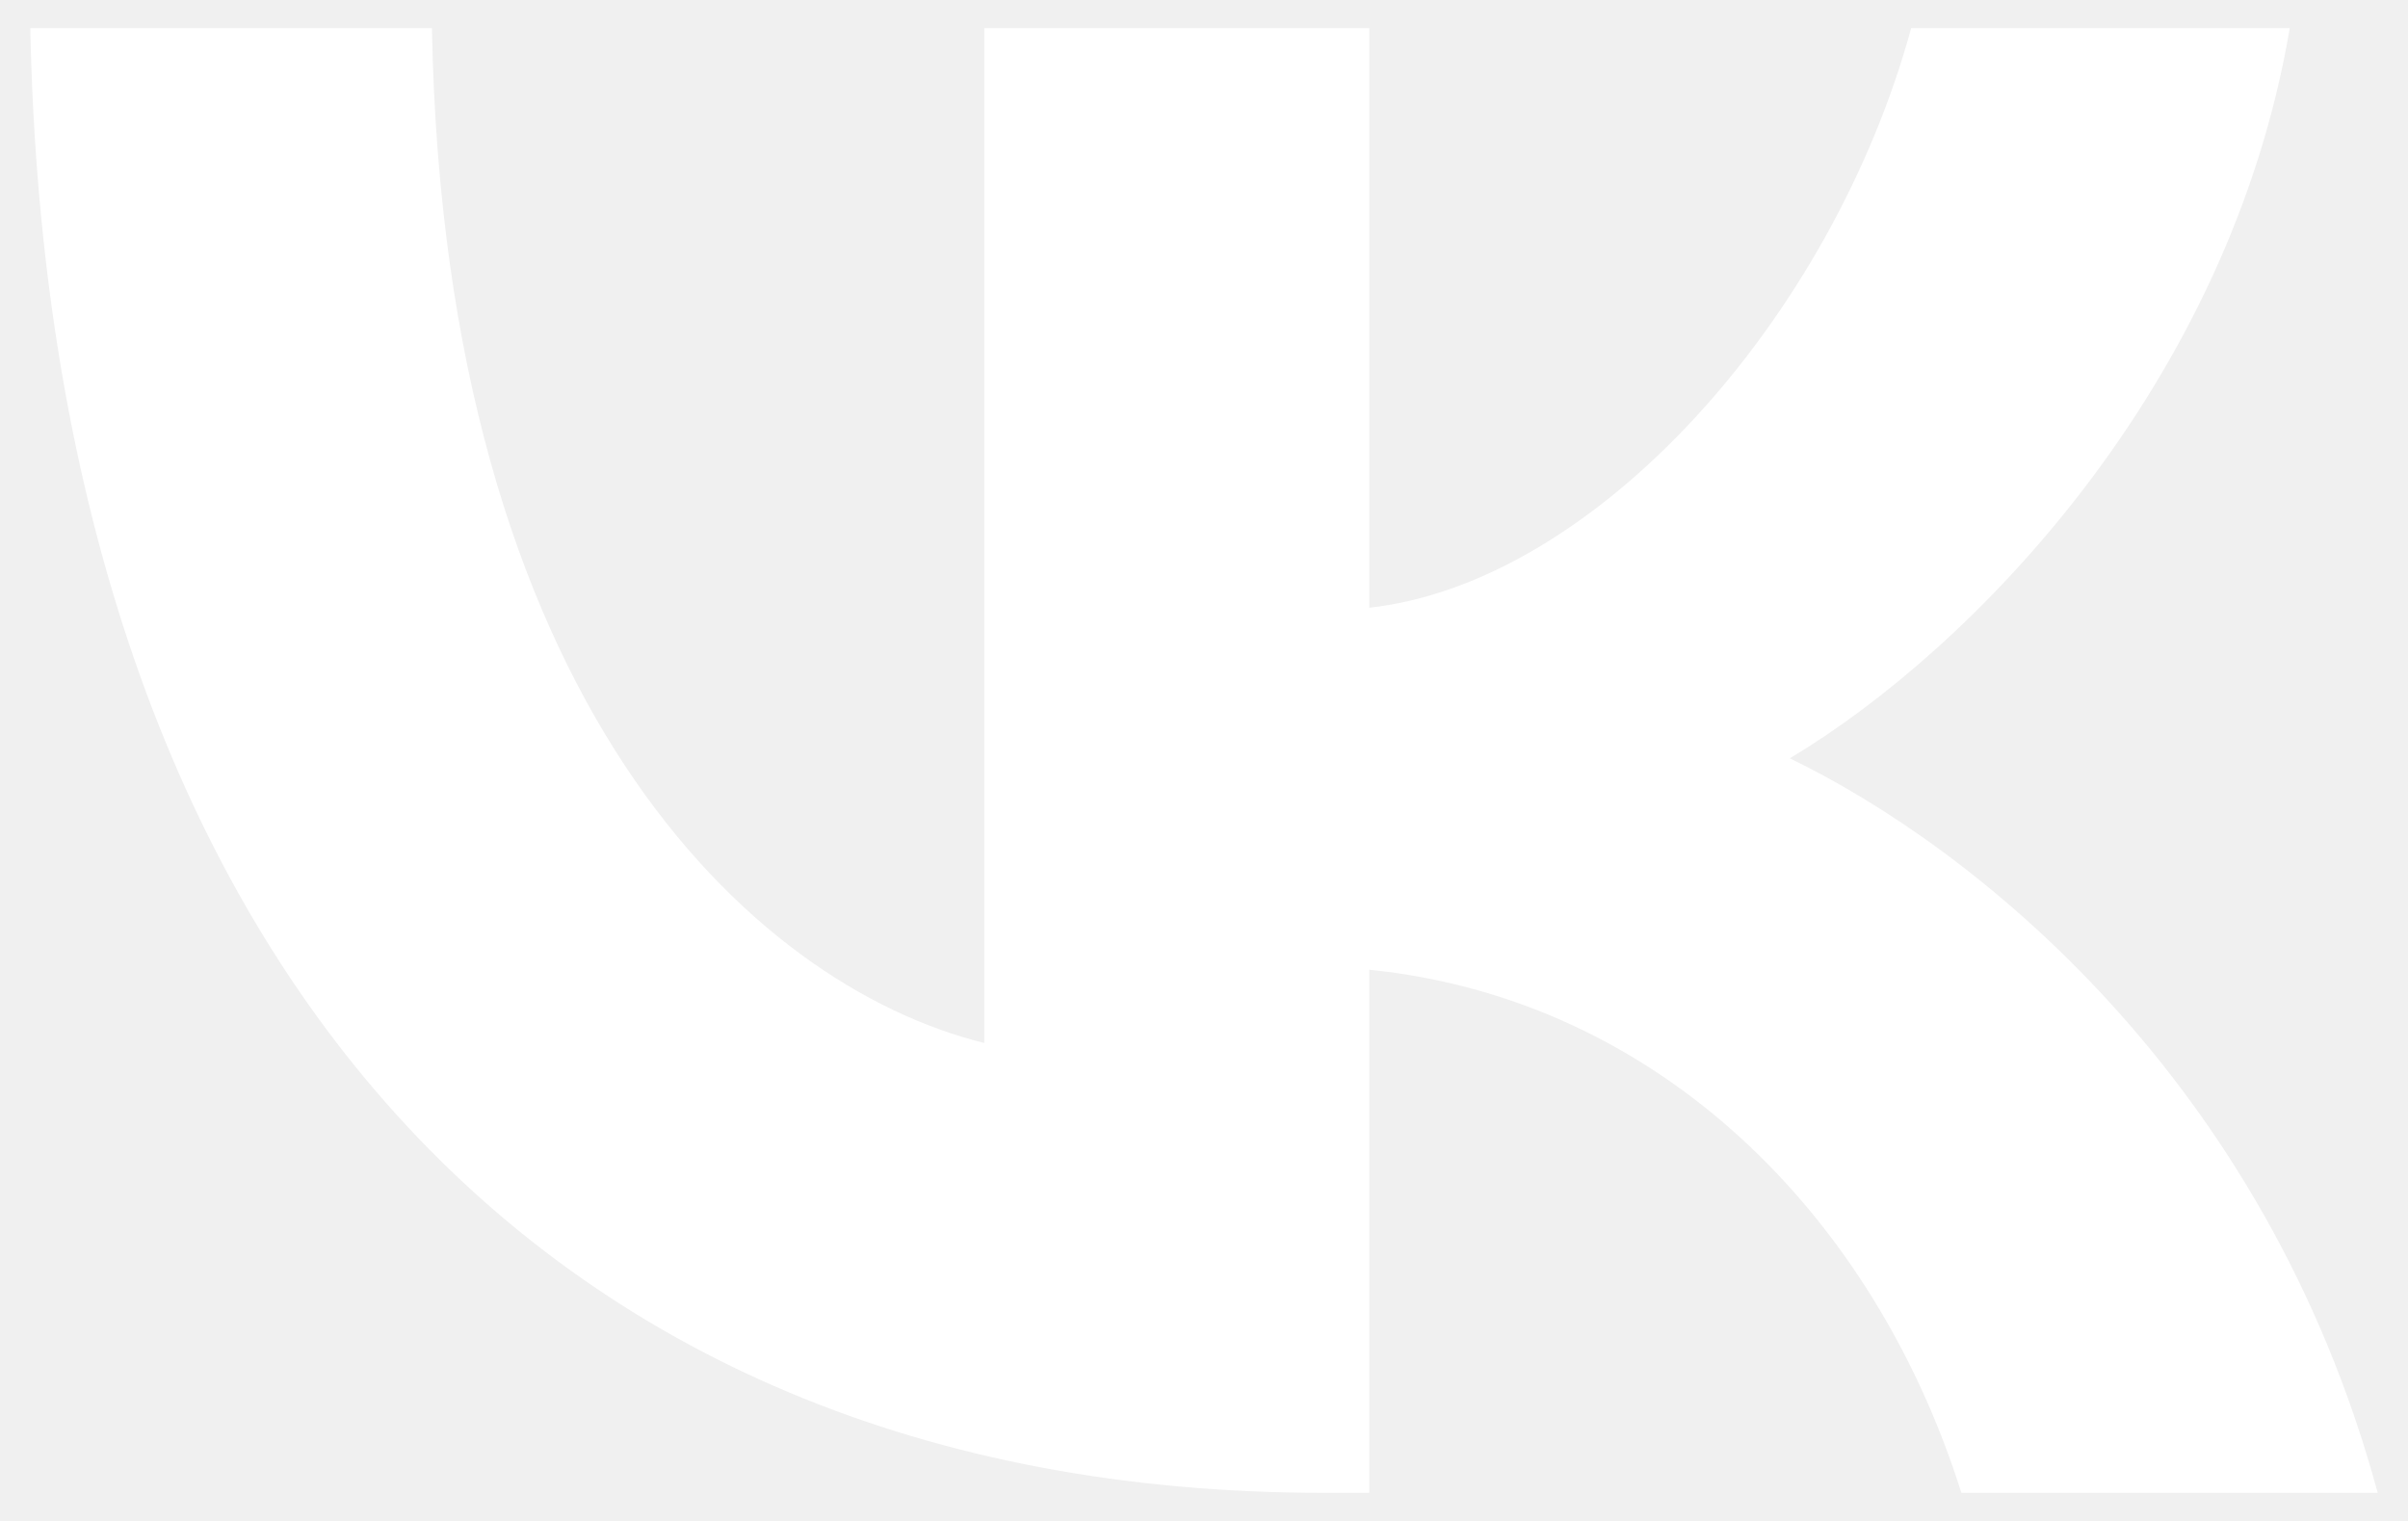
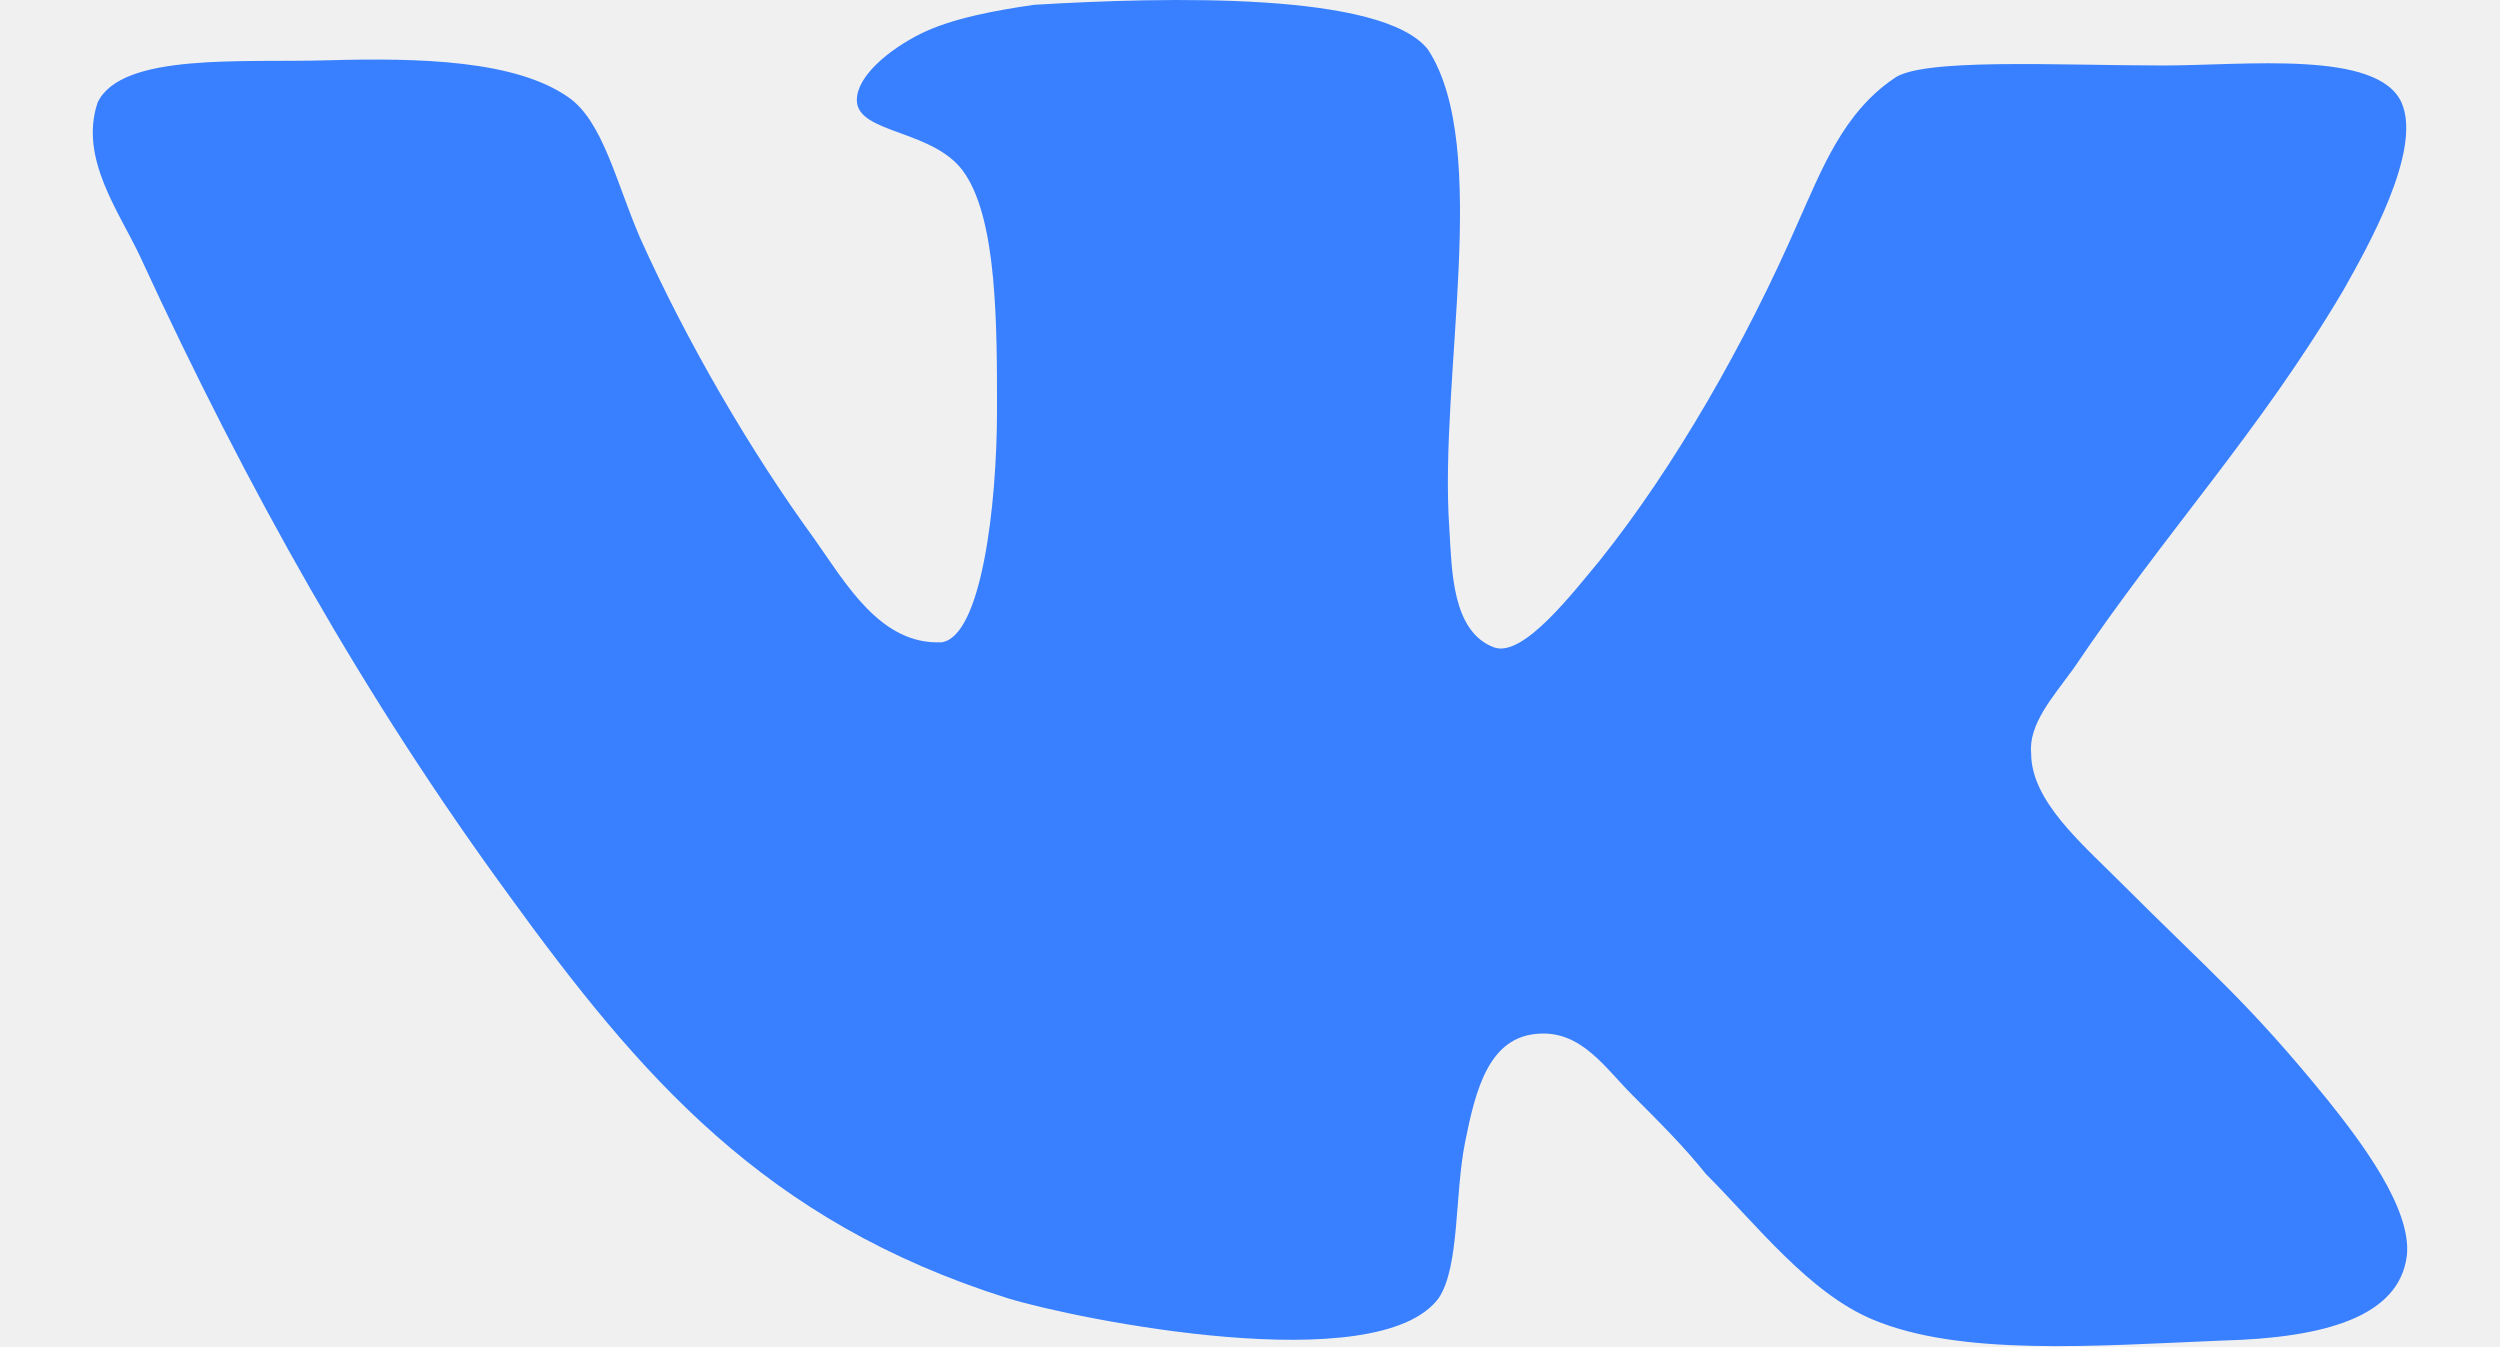
- <svg xmlns="http://www.w3.org/2000/svg" width="19" height="12" viewBox="0 0 19 12" fill="none">
-   <path d="M10.441 11.778C4.184 11.778 0.386 7.436 0.239 0.222H3.408C3.507 5.522 5.918 7.771 7.766 8.229V0.222H10.804V4.795C12.587 4.597 14.452 2.517 15.08 0.222H18.067C17.589 3.045 15.559 5.125 14.122 5.983C15.559 6.677 17.87 8.493 18.761 11.778H15.476C14.783 9.582 13.082 7.882 10.804 7.651V11.778H10.441Z" fill="white" />
+ <svg xmlns="http://www.w3.org/2000/svg" width="26" height="14" viewBox="0 0 26 14" fill="none">
+   <path d="M15.54 6.734C15.1 6.569 15.1 5.937 15.073 5.497C14.963 3.929 15.513 1.535 14.853 0.518C14.385 -0.088 12.129 -0.032 10.754 0.05C10.369 0.106 9.901 0.188 9.571 0.353C9.241 0.519 8.911 0.793 8.911 1.041C8.911 1.398 9.737 1.343 10.038 1.811C10.369 2.306 10.369 3.379 10.369 4.259C10.369 5.276 10.203 6.625 9.791 6.68C9.158 6.707 8.801 6.074 8.471 5.607C7.81 4.699 7.15 3.571 6.655 2.47C6.407 1.893 6.269 1.26 5.912 1.012C5.362 0.627 4.371 0.6 3.408 0.627C2.528 0.654 1.262 0.544 1.015 1.067C0.822 1.644 1.235 2.195 1.455 2.663C2.583 5.111 3.793 7.257 5.279 9.292C6.655 11.19 7.947 12.703 10.478 13.501C11.193 13.721 14.329 14.354 14.962 13.501C15.182 13.171 15.127 12.428 15.237 11.878C15.347 11.328 15.485 10.777 16.008 10.75C16.448 10.723 16.695 11.107 16.971 11.383C17.273 11.686 17.521 11.933 17.741 12.209C18.264 12.732 18.814 13.446 19.474 13.722C20.382 14.107 21.785 13.997 23.105 13.942C24.178 13.915 24.949 13.695 25.031 13.062C25.087 12.566 24.536 11.851 24.206 11.438C23.38 10.421 22.995 10.118 22.059 9.182C21.647 8.769 21.124 8.329 21.124 7.835C21.096 7.532 21.344 7.257 21.564 6.954C22.527 5.524 23.49 4.506 24.37 3.02C24.618 2.58 25.196 1.563 24.976 1.067C24.729 0.517 23.353 0.681 22.5 0.681C21.399 0.681 19.969 0.599 19.693 0.819C19.17 1.176 18.95 1.754 18.703 2.305C18.153 3.571 17.41 4.863 16.64 5.826C16.364 6.156 15.842 6.843 15.539 6.733L15.54 6.734Z" fill="#3880FF" />
</svg>
